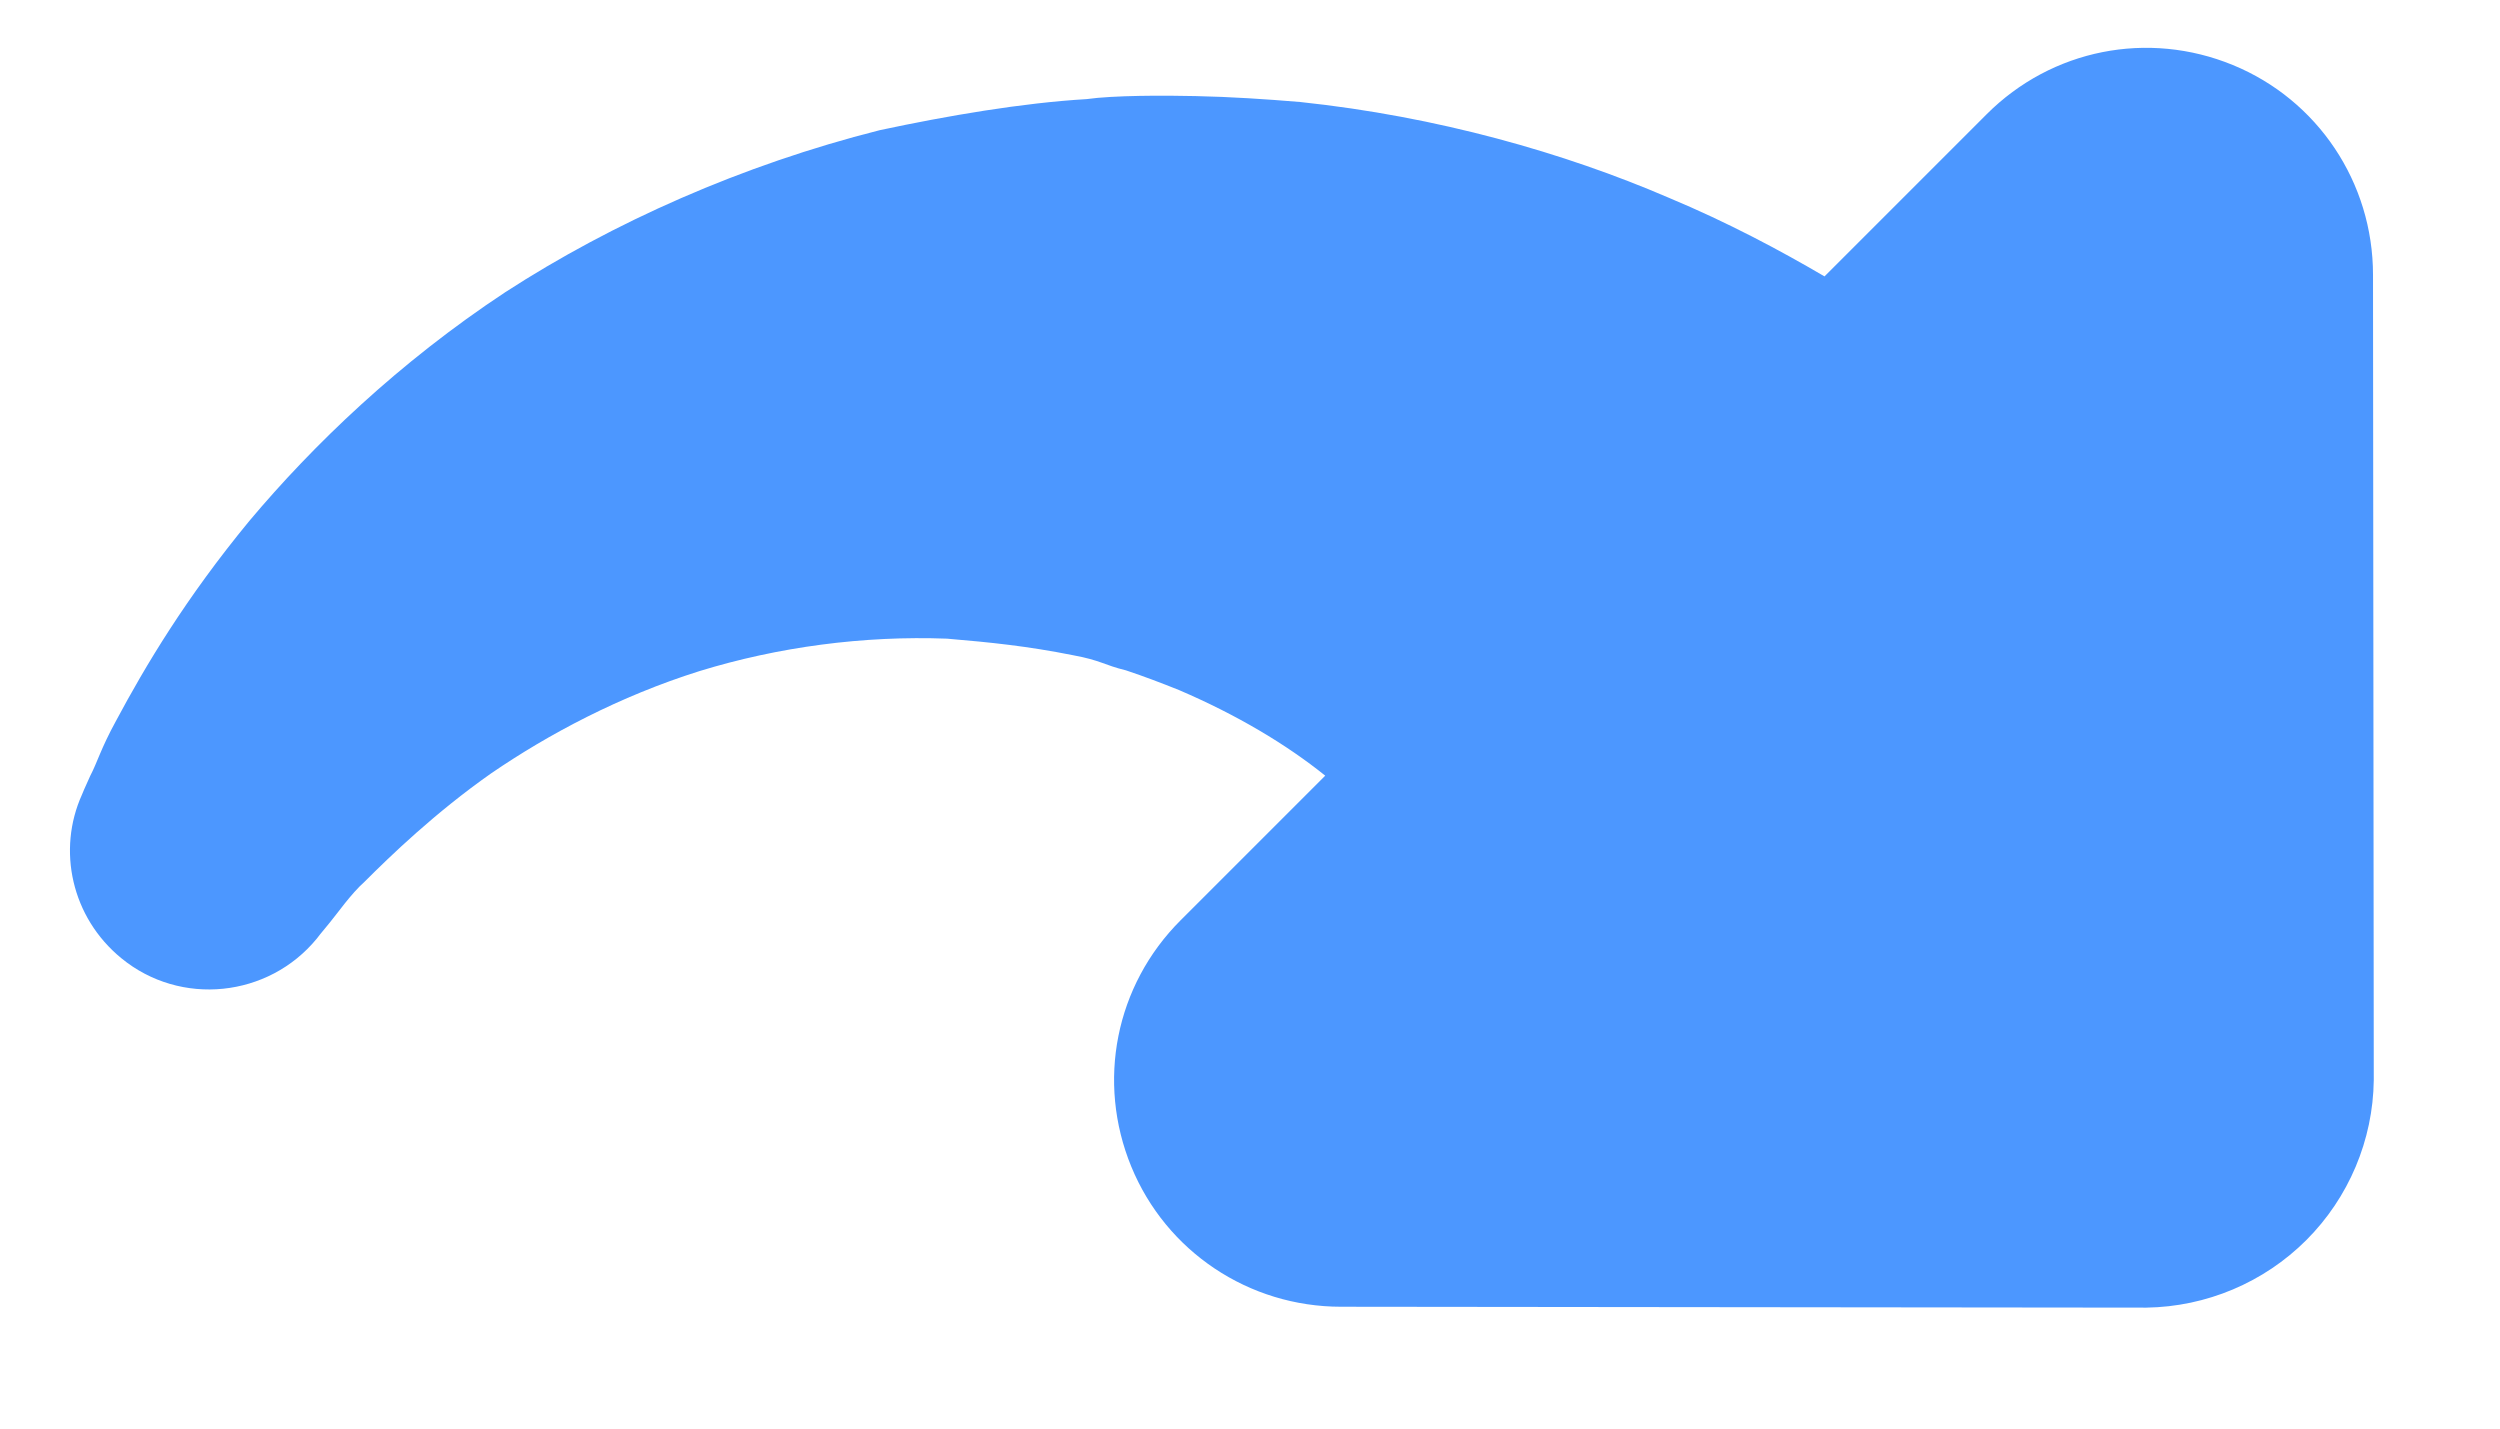
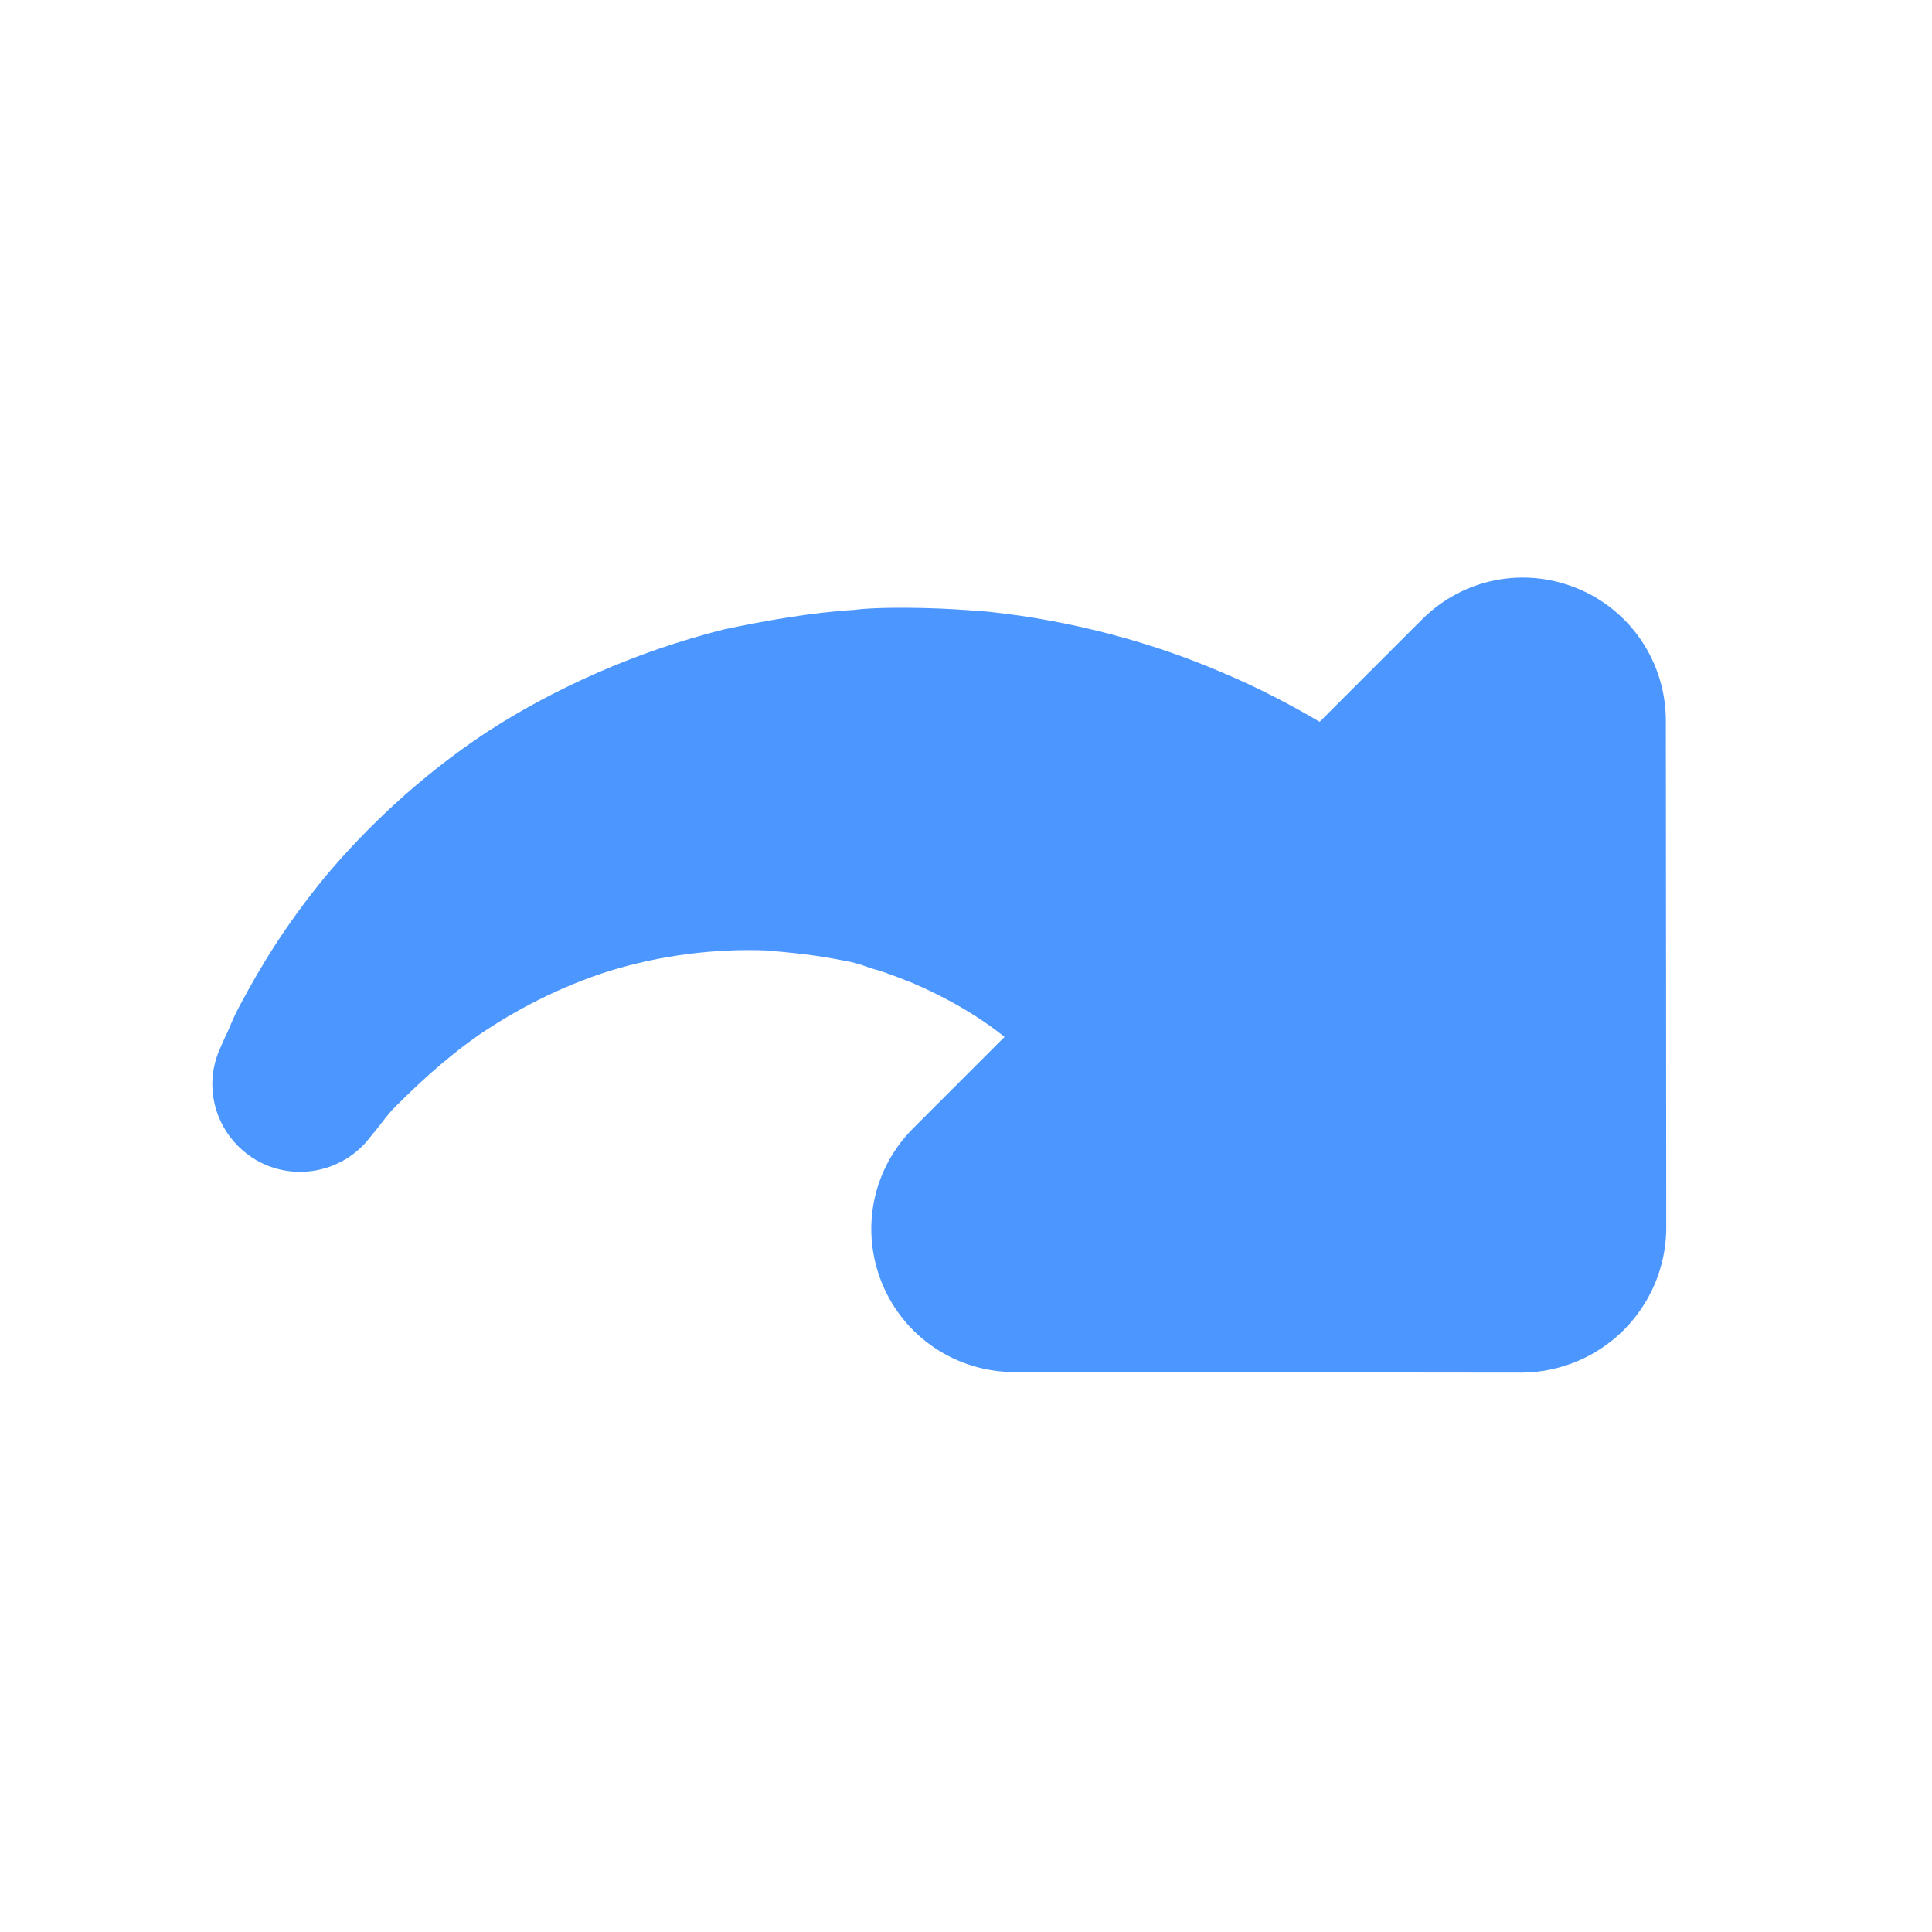
- <svg xmlns="http://www.w3.org/2000/svg" width="14px" height="8px" viewBox="0 0 14 8" version="1.1">
+ <svg xmlns="http://www.w3.org/2000/svg" width="20px" height="20px" viewBox="0 0 20 20" version="1.1">
  <defs />
-   <g id="Page-1" stroke="none" stroke-width="1" fill="none" fill-rule="evenodd" transform="scale(-1, 1) translate(-14, 0)">
-     <g id="Desktop---1280x720" transform="translate(-446, -454)" fill="#4C97FF">
-       <g id="Step-4---Playing-Trim" transform="translate(0, 42)">
-         <g id="Re-record" transform="translate(434, 400)">
-           <path d="M23.695,18.089 L20.509,21.281 C20.269,21.515 19.945,21.647 19.609,21.647 C19.273,21.647 18.949,21.515 18.708,21.281 L15.523,18.089 C15.157,17.723 15.049,17.177 15.247,16.703 C15.445,16.229 15.901,15.923 16.417,15.923 L17.563,15.923 C17.533,15.647 17.455,15.335 17.323,15.005 C17.282,14.909 17.239,14.813 17.191,14.717 C17.125,14.609 17.132,14.579 17.041,14.447 C16.897,14.231 16.765,14.069 16.608,13.883 C16.291,13.541 15.907,13.247 15.499,13.031 C15.085,12.815 14.653,12.683 14.269,12.611 C13.891,12.545 13.543,12.539 13.339,12.539 C13.237,12.533 13.105,12.557 13.039,12.563 C12.967,12.569 12.925,12.575 12.925,12.575 C12.499,12.617 12.115,12.305 12.073,11.879 C12.037,11.519 12.247,11.195 12.565,11.075 C12.565,11.075 12.607,11.057 12.673,11.033 C12.751,11.009 12.823,10.967 12.991,10.918 C13.327,10.816 13.753,10.708 14.311,10.654 C14.863,10.606 15.529,10.618 16.232,10.762 C16.933,10.912 17.671,11.195 18.355,11.603 C18.679,11.813 19.027,12.059 19.297,12.299 C19.417,12.389 19.621,12.593 19.741,12.719 C19.879,12.863 20.005,13.007 20.132,13.157 C20.617,13.757 20.977,14.405 21.211,14.993 C21.349,15.329 21.445,15.647 21.517,15.923 L22.801,15.923 C23.317,15.923 23.773,16.229 23.971,16.703 C24.169,17.177 24.061,17.723 23.695,18.089" id="re-record" transform="translate(18.06896, 16.13793) scale(-1, 1) rotate(-45) translate(-18.06896, -16.13793) " />
-         </g>
-       </g>
+   <g id="Page-1" stroke="none" stroke-width="1" fill="none" fill-rule="evenodd">
+     <g id="redo" fill="#4C97FF">
+       <path d="M17.558,12.77 L13.84,16.494 C13.561,16.767 13.183,16.921 12.79,16.921 C12.399,16.921 12.021,16.767 11.74,16.494 L8.024,12.77 C7.597,12.343 7.471,11.706 7.702,11.153 C7.933,10.6 8.465,10.243 9.067,10.243 L10.404,10.243 C10.369,9.921 10.278,9.557 10.124,9.172 C10.076,9.06 10.026,8.948 9.97,8.836 C9.893,8.71 9.901,8.675 9.795,8.521 C9.627,8.269 9.473,8.08 9.29,7.863 C8.92,7.464 8.472,7.121 7.996,6.869 C7.513,6.617 7.009,6.463 6.561,6.379 C6.12,6.302 5.714,6.295 5.476,6.295 C5.357,6.288 5.203,6.316 5.126,6.323 C5.042,6.33 4.993,6.337 4.993,6.337 C4.496,6.386 4.048,6.022 3.999,5.525 C3.957,5.105 4.202,4.727 4.573,4.587 C4.573,4.587 4.622,4.566 4.699,4.538 C4.79,4.51 4.874,4.461 5.07,4.405 C5.462,4.286 5.959,4.16 6.61,4.097 C7.254,4.041 8.031,4.055 8.851,4.223 C9.669,4.398 10.53,4.727 11.328,5.203 C11.706,5.448 12.112,5.735 12.427,6.015 C12.567,6.12 12.805,6.358 12.945,6.505 C13.106,6.673 13.253,6.841 13.401,7.016 C13.967,7.716 14.387,8.472 14.66,9.158 C14.821,9.55 14.933,9.921 15.017,10.243 L16.515,10.243 C17.117,10.243 17.649,10.6 17.88,11.153 C18.111,11.706 17.985,12.343 17.558,12.77" id="Fill-1" transform="translate(10.99425, 10.49425) rotate(-45) translate(-10.99425, -10.49425) " />
    </g>
  </g>
</svg>
